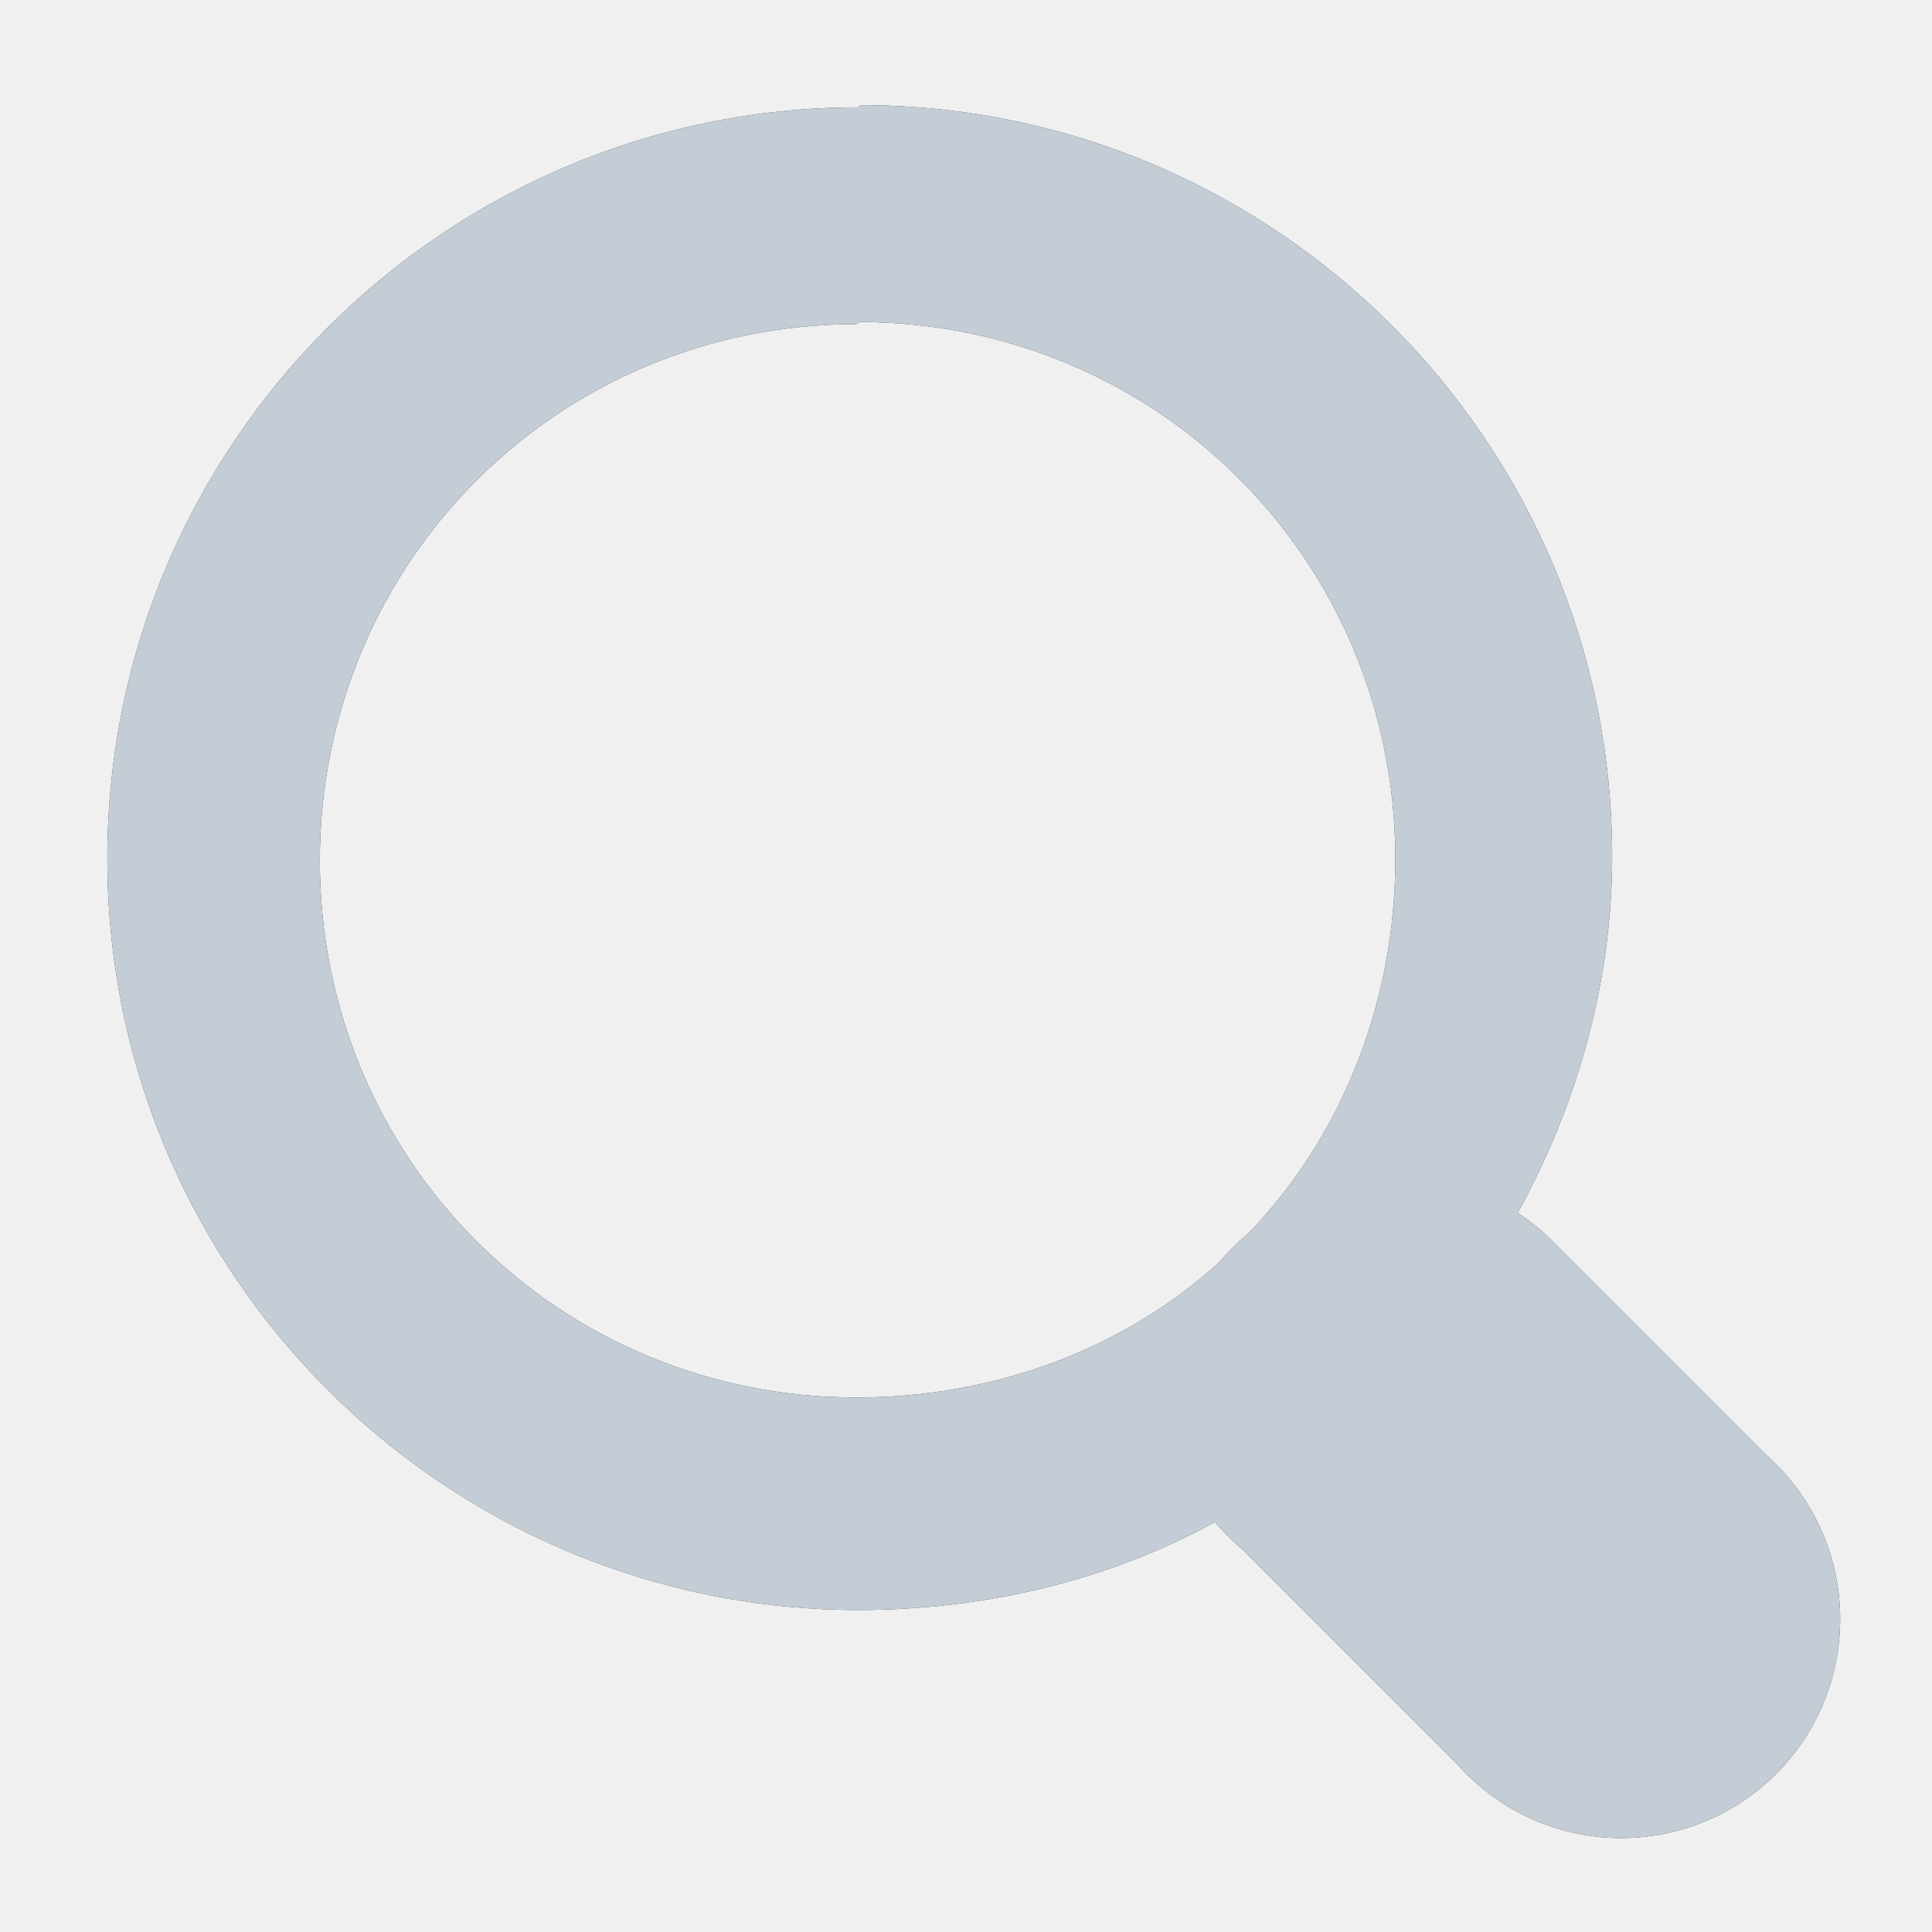
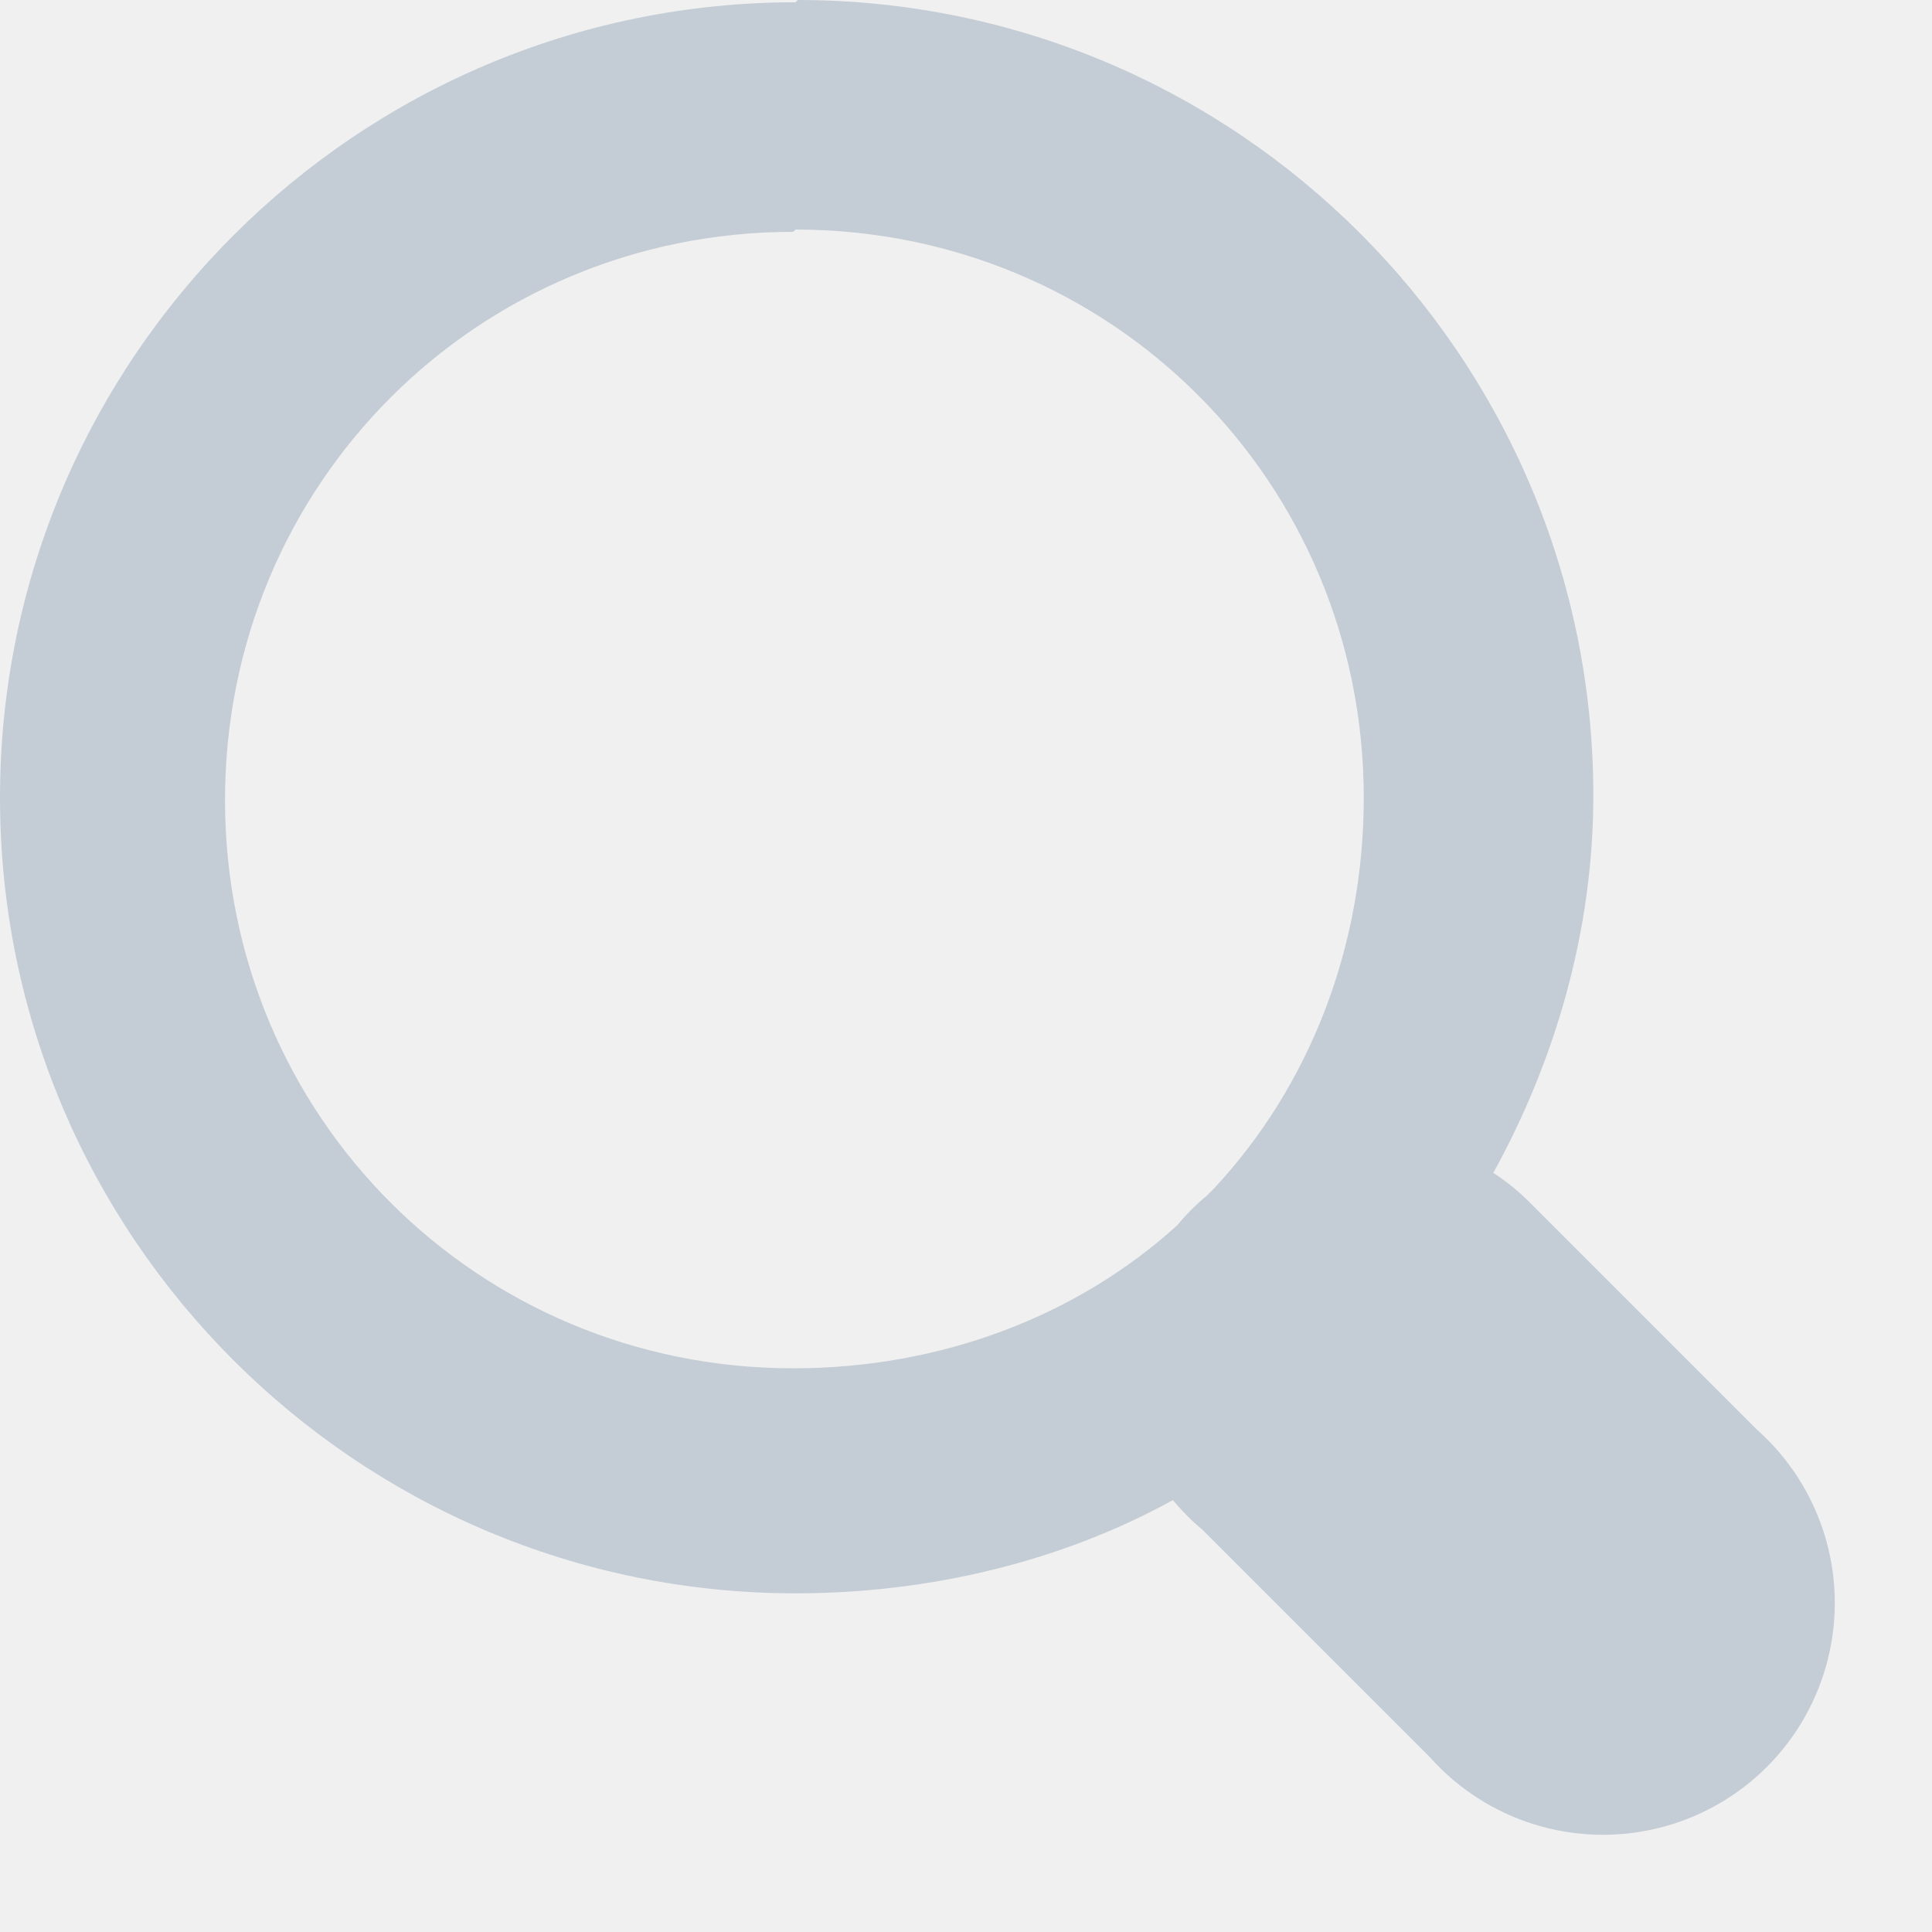
- <svg xmlns="http://www.w3.org/2000/svg" width="18" height="18" viewBox="0 0 18 18" fill="none">
-   <path fill-rule="evenodd" clip-rule="evenodd" d="M1 8C1 4.14 4.14 1 8 1L8.02 0.98C11.88 0.98 15.02 4.12 15.02 7.98C15.02 9.18 14.68 10.32 14.14 11.3C14.255 11.375 14.363 11.463 14.46 11.56L16.46 13.56C17.026 14.063 17.267 14.839 17.085 15.574C16.904 16.309 16.329 16.884 15.594 17.065C14.859 17.247 14.083 17.006 13.58 16.44L11.58 14.44C11.486 14.361 11.399 14.274 11.32 14.18C10.34 14.72 9.18 15 8 15C4.14 15 1 11.86 1 8ZM13 8C13 5.22 10.78 3 8 3L7.98 3.02C5.2 3.02 2.98 5.24 2.98 8.02C2.98 10.8 5.2 13.02 7.98 13.02C9.28 13.02 10.48 12.56 11.36 11.76C11.438 11.665 11.525 11.579 11.62 11.5L11.68 11.44C12.52 10.54 13 9.32 13 8Z" fill="#212B36" />
-   <mask id="mask0" mask-type="alpha" maskUnits="userSpaceOnUse" x="1" y="0" width="17" height="18">
-     <path fill-rule="evenodd" clip-rule="evenodd" d="M1 8C1 4.14 4.14 1 8 1L8.02 0.98C11.88 0.98 15.02 4.12 15.02 7.98C15.02 9.18 14.68 10.32 14.14 11.3C14.255 11.375 14.363 11.463 14.46 11.56L16.46 13.56C17.026 14.063 17.267 14.839 17.085 15.574C16.904 16.309 16.329 16.884 15.594 17.065C14.859 17.247 14.083 17.006 13.58 16.44L11.58 14.44C11.486 14.361 11.399 14.274 11.32 14.18C10.34 14.72 9.18 15 8 15C4.14 15 1 11.86 1 8ZM13 8C13 5.22 10.78 3 8 3L7.98 3.02C5.2 3.02 2.98 5.24 2.98 8.02C2.98 10.8 5.2 13.02 7.98 13.02C9.28 13.02 10.48 12.56 11.36 11.76C11.438 11.665 11.525 11.579 11.62 11.5L11.68 11.44C12.52 10.54 13 9.32 13 8Z" fill="white" />
-   </mask>
-   <g mask="url(#mask0)">
-     <rect width="18" height="18" rx="4" fill="#C4CDD5" />
-   </g>
+ <svg xmlns="http://www.w3.org/2000/svg" width="17" height="17" viewBox="0 0 17 17" fill="none">
+   <path fill-rule="evenodd" clip-rule="evenodd" d="M0 7.02C0 3.16 3.14 0.02 7 0.02L7.02 0C10.88 0 14.02 3.14 14.02 7C14.02 8.2 13.68 9.34 13.14 10.32C13.255 10.395 13.363 10.482 13.46 10.58L15.46 12.58C16.026 13.083 16.267 13.859 16.085 14.594C15.904 15.329 15.329 15.904 14.594 16.085C13.859 16.267 13.083 16.026 12.58 15.46L10.58 13.46C10.486 13.382 10.399 13.294 10.32 13.2C9.34 13.74 8.18 14.02 7 14.02C3.14 14.02 0 10.88 0 7.02ZM12 7.02C12 4.24 9.78 2.02 7 2.02L6.98 2.04C4.2 2.04 1.98 4.26 1.98 7.04C1.98 9.82 4.2 12.04 6.98 12.04C8.28 12.04 9.48 11.58 10.36 10.78C10.438 10.685 10.525 10.598 10.62 10.52L10.68 10.46C11.52 9.56 12 8.34 12 7.02Z" fill="#C4CDD5" />
</svg>
